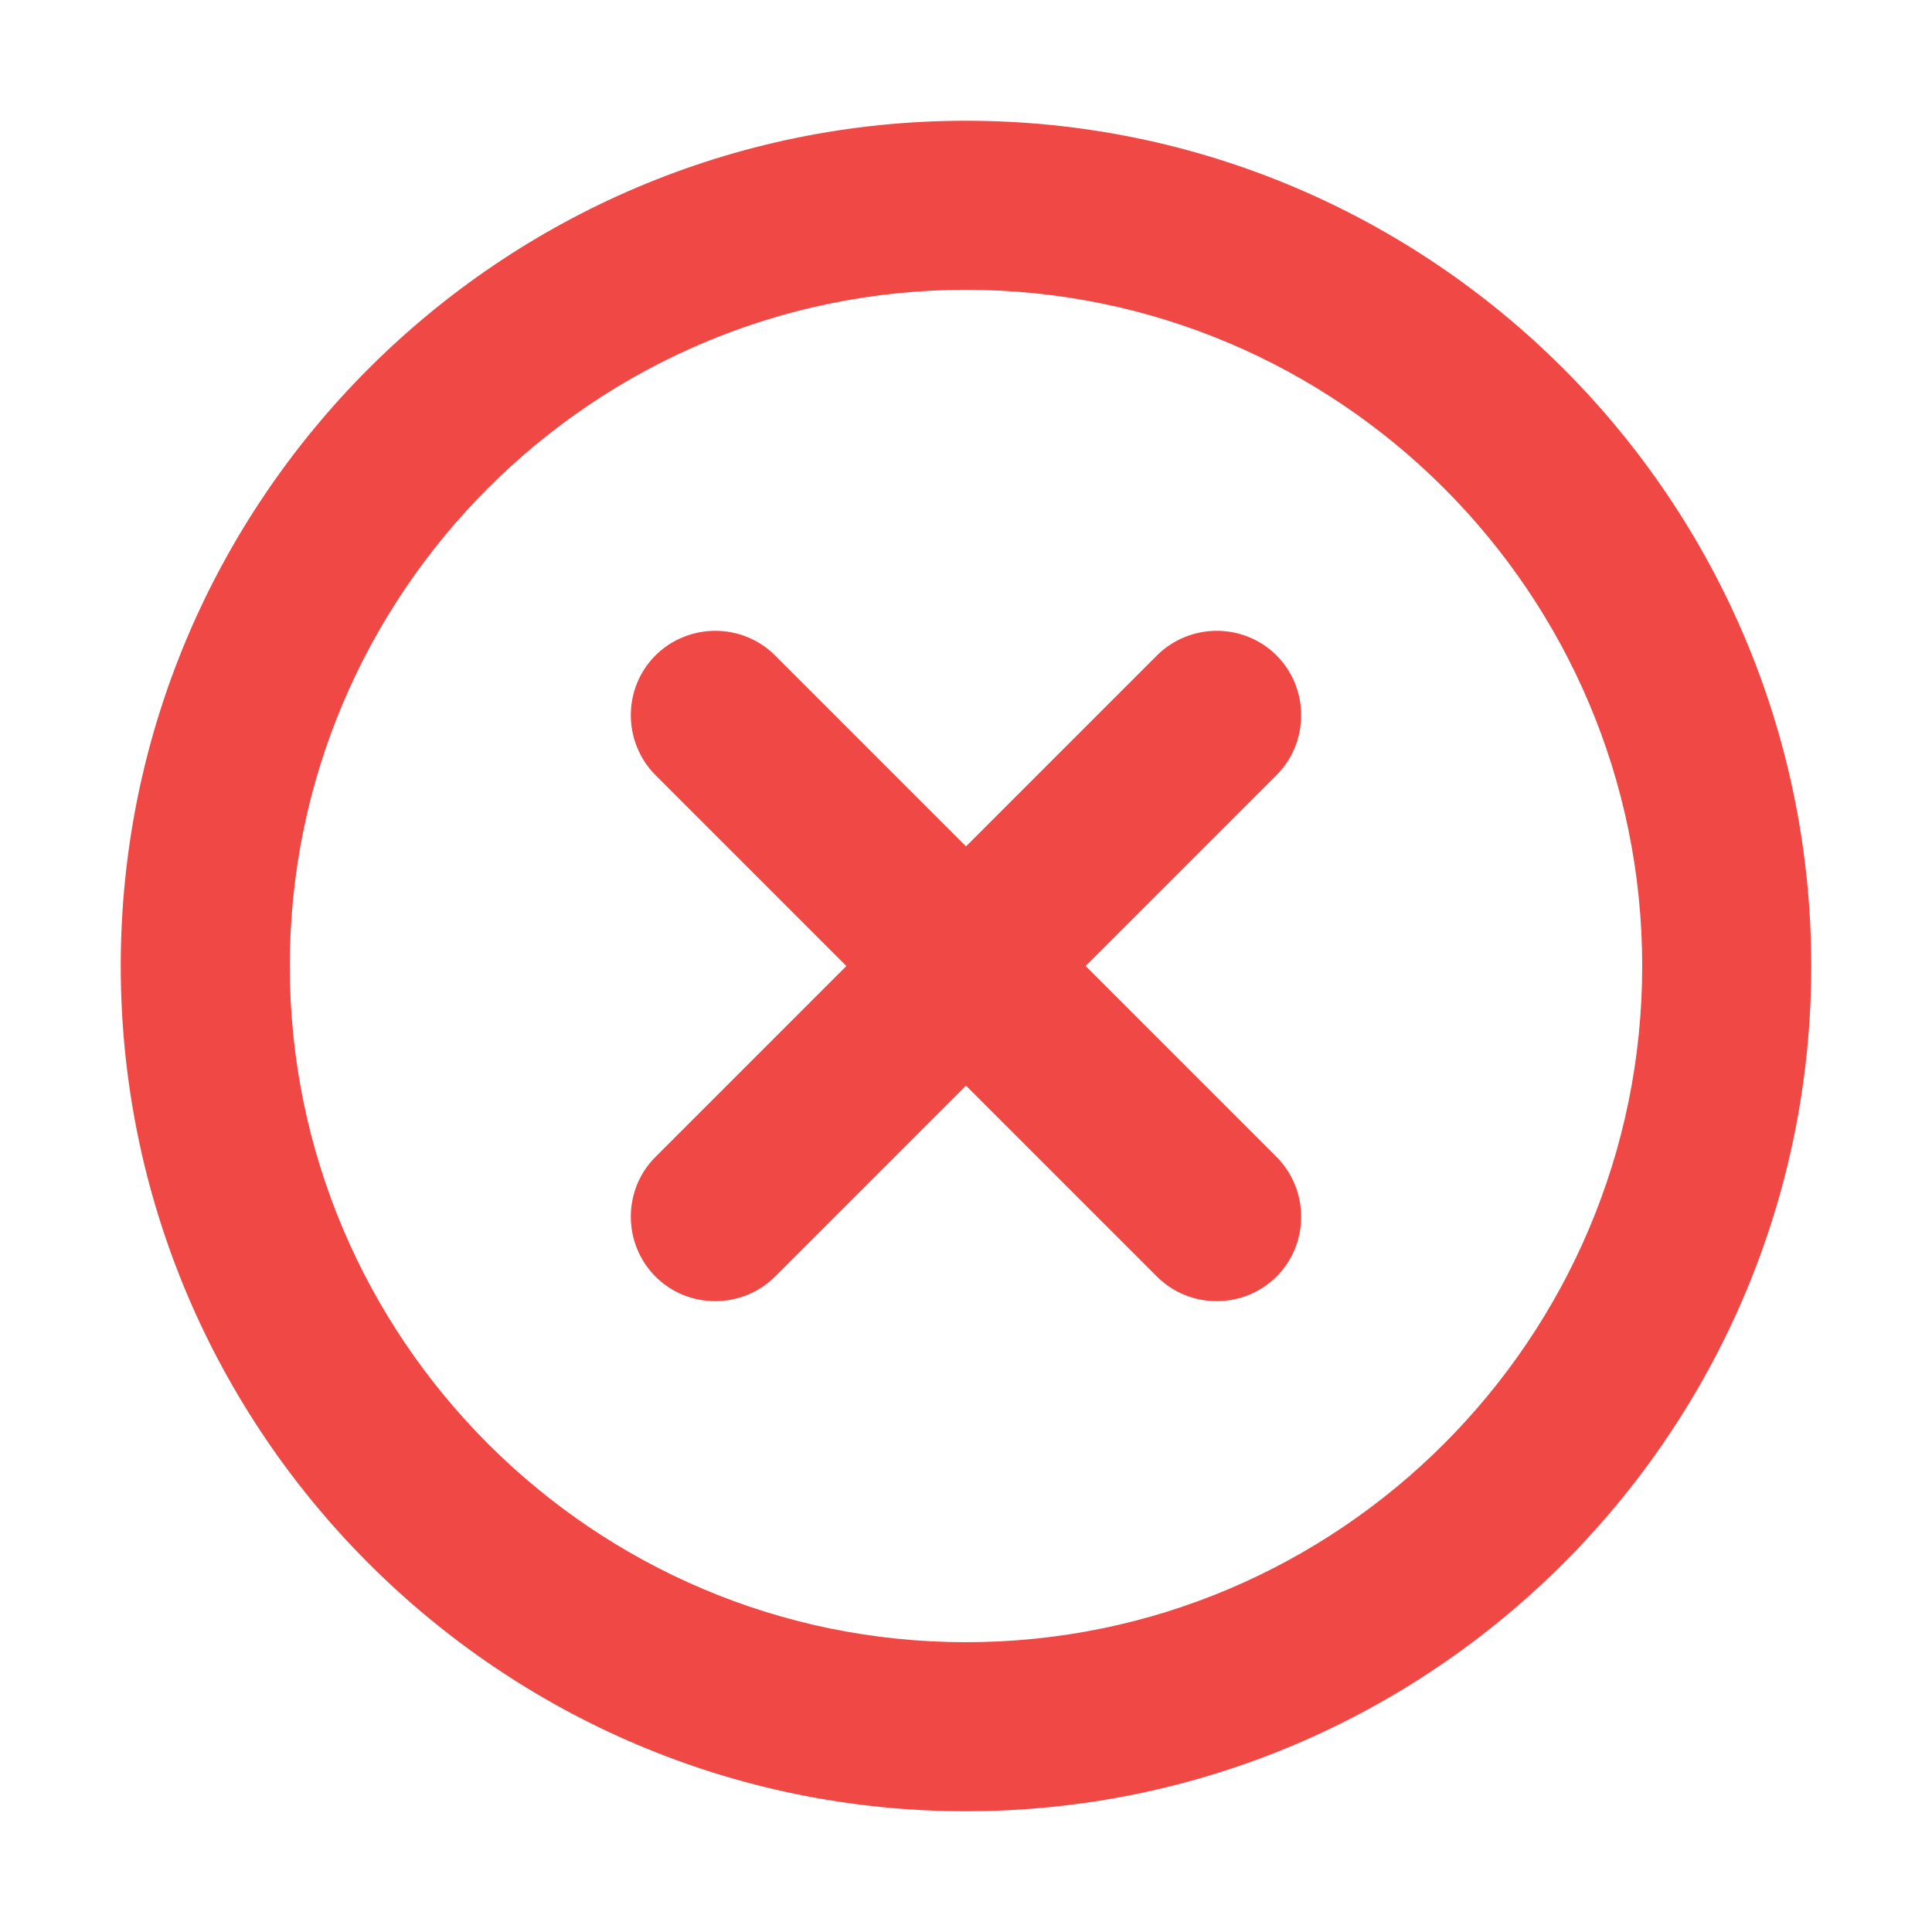
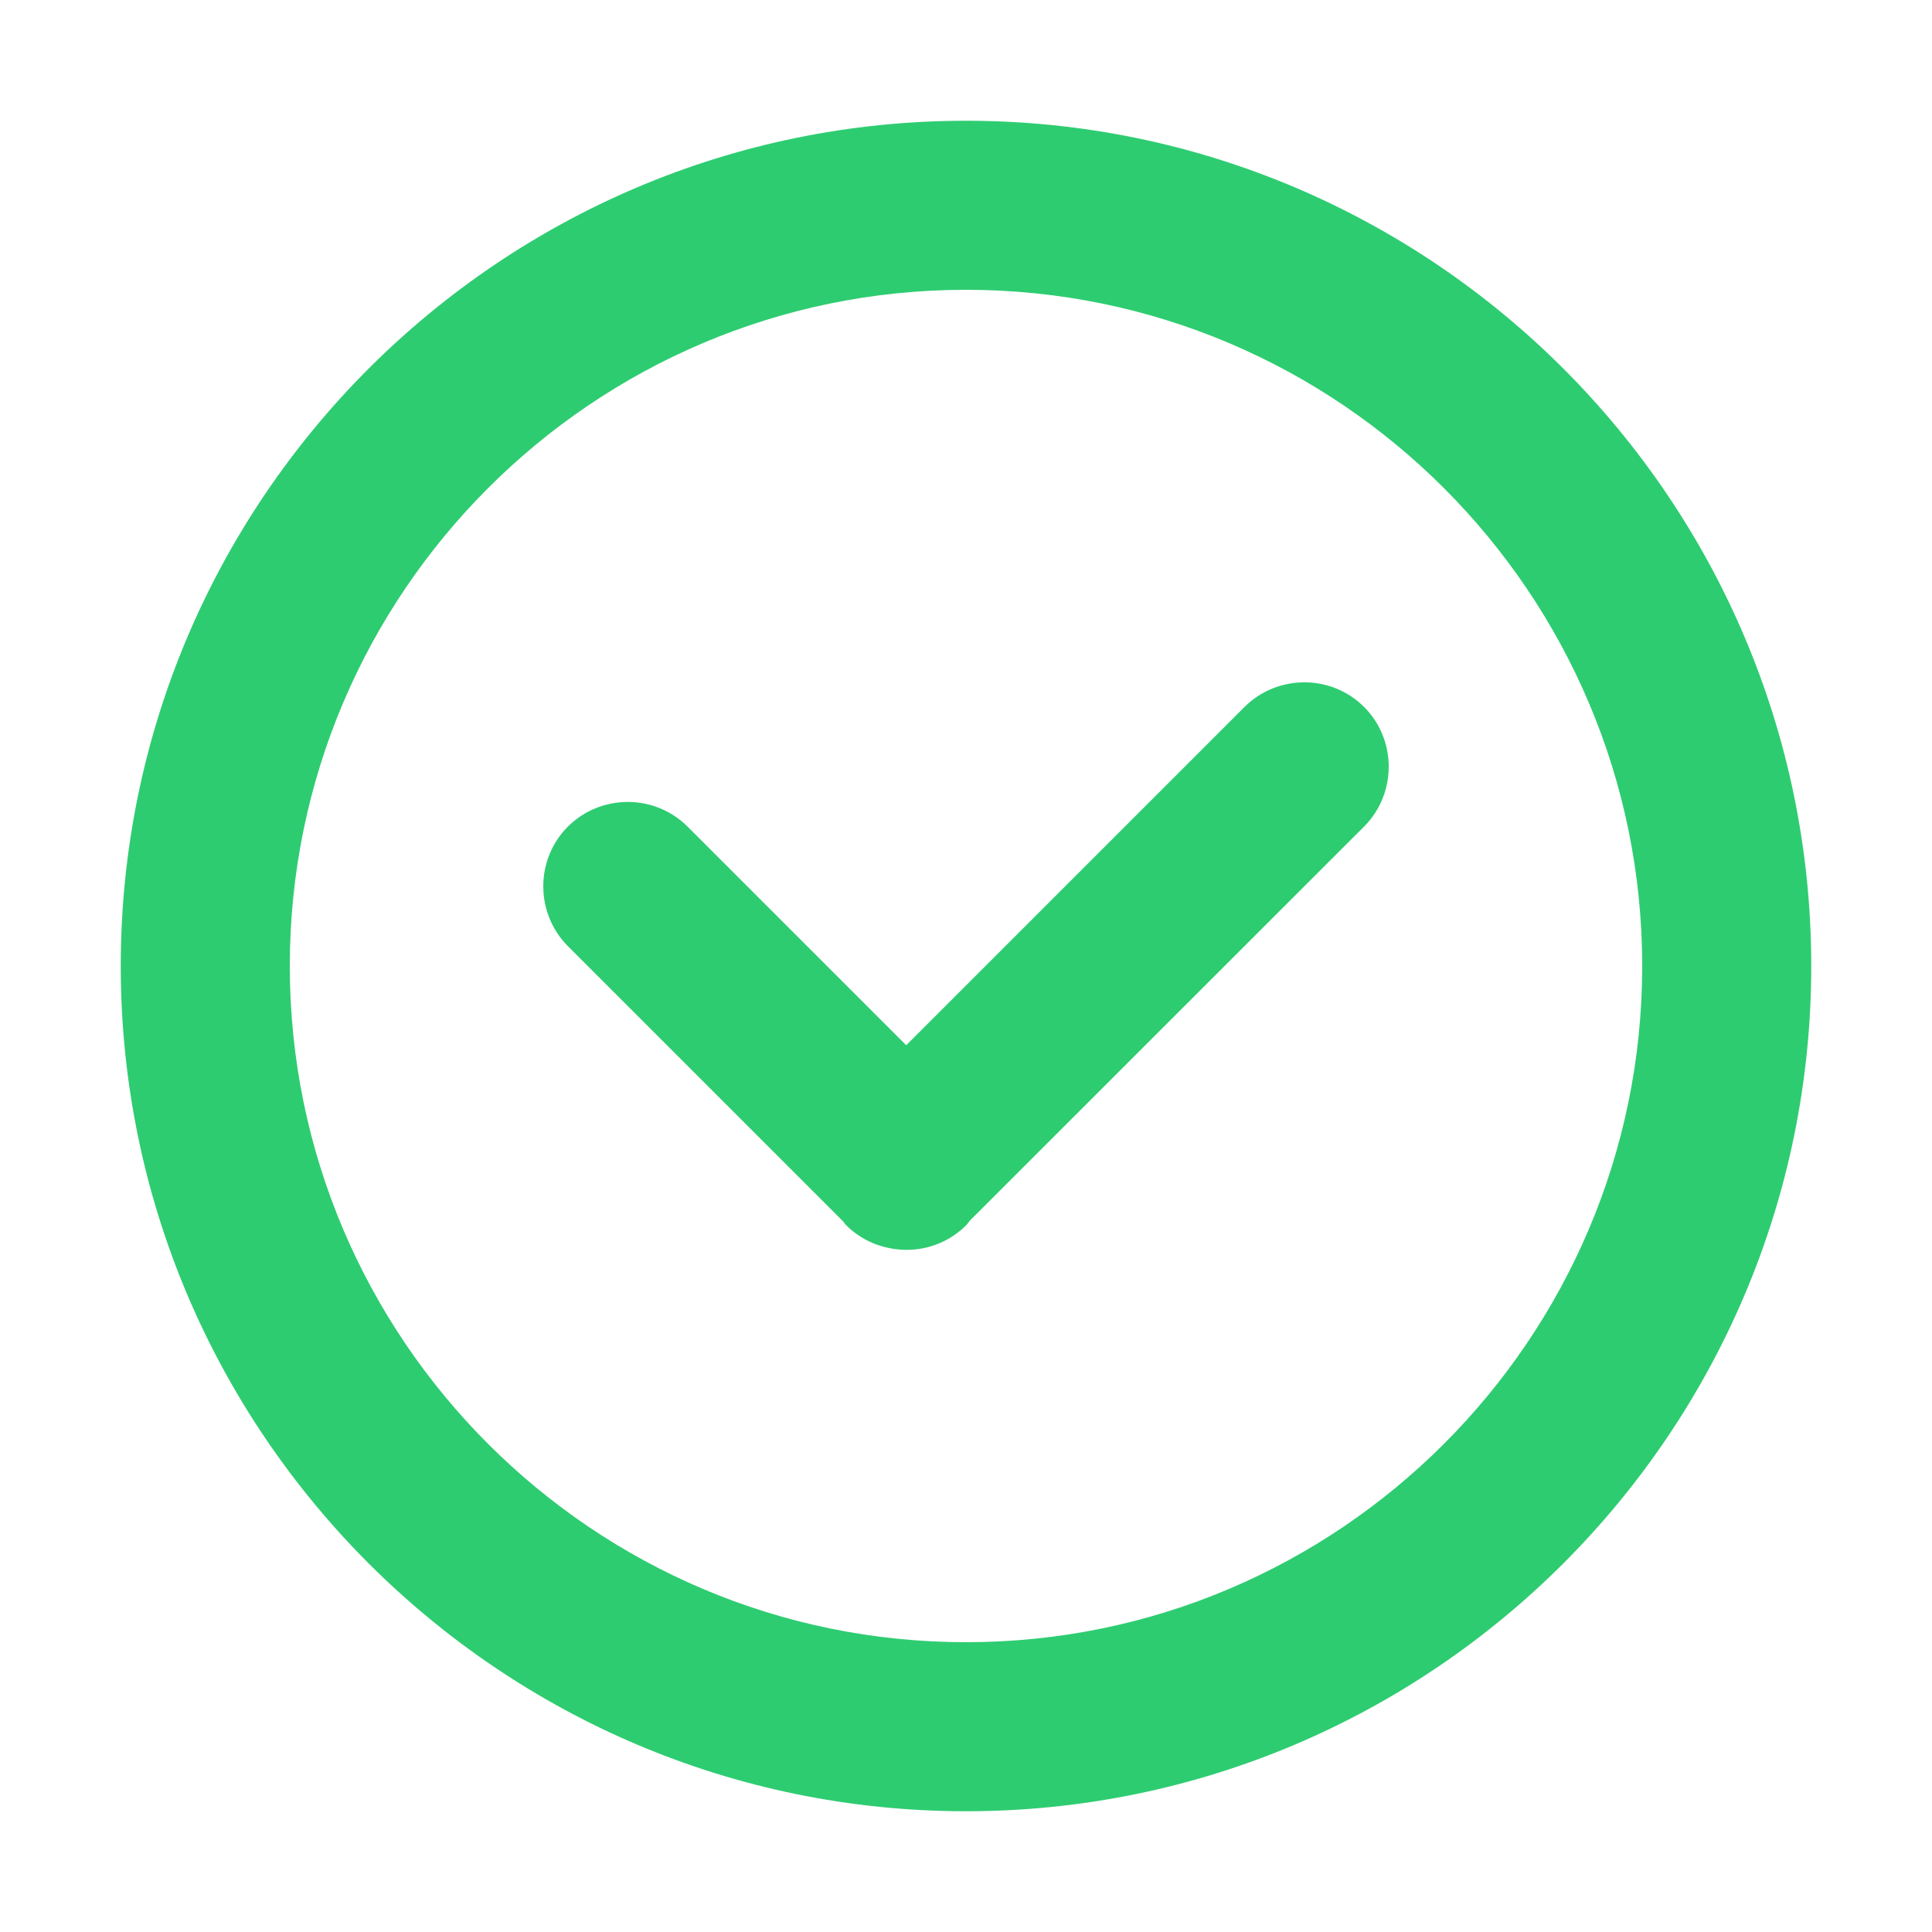
- <svg xmlns="http://www.w3.org/2000/svg" t="1553591544038" class="icon" viewBox="0 0 1024 1024" version="1.1" p-id="1003" height="64" width="64">
-   <path d="M 512 64 C 265 64 64 265 64 512 s 201 448 448 448 s 448 -201 448 -448 S 759 64 512 64 Z m 0 806.4 c -197.6 0 -358.4 -160.8 -358.4 -358.4 S 314.4 153.6 512 153.6 S 870.4 314.4 870.4 512 S 709.6 870.4 512 870.4 Z" fill="#F04844" p-id="1004" />
-   <path d="M 676.6 347.4 c -17.4 -17.4 -45.9 -17.4 -63.4 0 L 512 448.6 L 410.8 347.4 c -17.4 -17.4 -45.9 -17.4 -63.4 0 c -17.4 17.4 -17.4 45.9 0 63.4 L 448.6 512 L 347.4 613.2 c -17.4 17.4 -17.4 45.9 0 63.4 c 17.4 17.4 45.9 17.4 63.4 0 L 512 575.4 l 101.2 101.2 c 17.4 17.4 45.9 17.4 63.4 0 c 17.4 -17.4 17.4 -45.9 0 -63.4 L 575.4 512 l 101.2 -101.2 c 17.4 -17.4 17.4 -46 0 -63.4 Z" fill="#F04844" p-id="1005" />
+ <svg xmlns="http://www.w3.org/2000/svg" t="1553591473340" class="icon" viewBox="0 0 1024 1024" version="1.1" p-id="1119" height="64" width="64">
+   <path d="M 512 960 C 265 960 64 759 64 512 S 265 64 512 64 s 448 201 448 448 s -201 448 -448 448 Z m 0 -806.4 c -197.6 0 -358.4 160.8 -358.4 358.4 S 314.4 870.4 512 870.4 S 870.4 709.6 870.4 512 S 709.6 153.6 512 153.6 Z" fill="#2ECC71" p-id="1120" />
+   <path d="M 723 374.7 c -17.4 -17.4 -45.9 -17.4 -63.4 0 L 480.3 554 L 364.4 438.1 c -17.4 -17.4 -45.9 -17.4 -63.4 0 c -17.4 17.4 -17.4 45.9 0 63.4 l 145.9 145.9 c 0.5 0.6 0.9 1.3 1.5 1.9 c 6.6 6.6 14.8 10.7 23.4 12.3 c 14.2 2.8 29.4 -1.3 40.3 -12.2 c 0.8 -0.8 1.3 -1.7 2 -2.5 L 723 438.1 c 17.4 -17.5 17.4 -46 0 -63.4 Z" fill="#2ECC71" p-id="1121" />
</svg>
